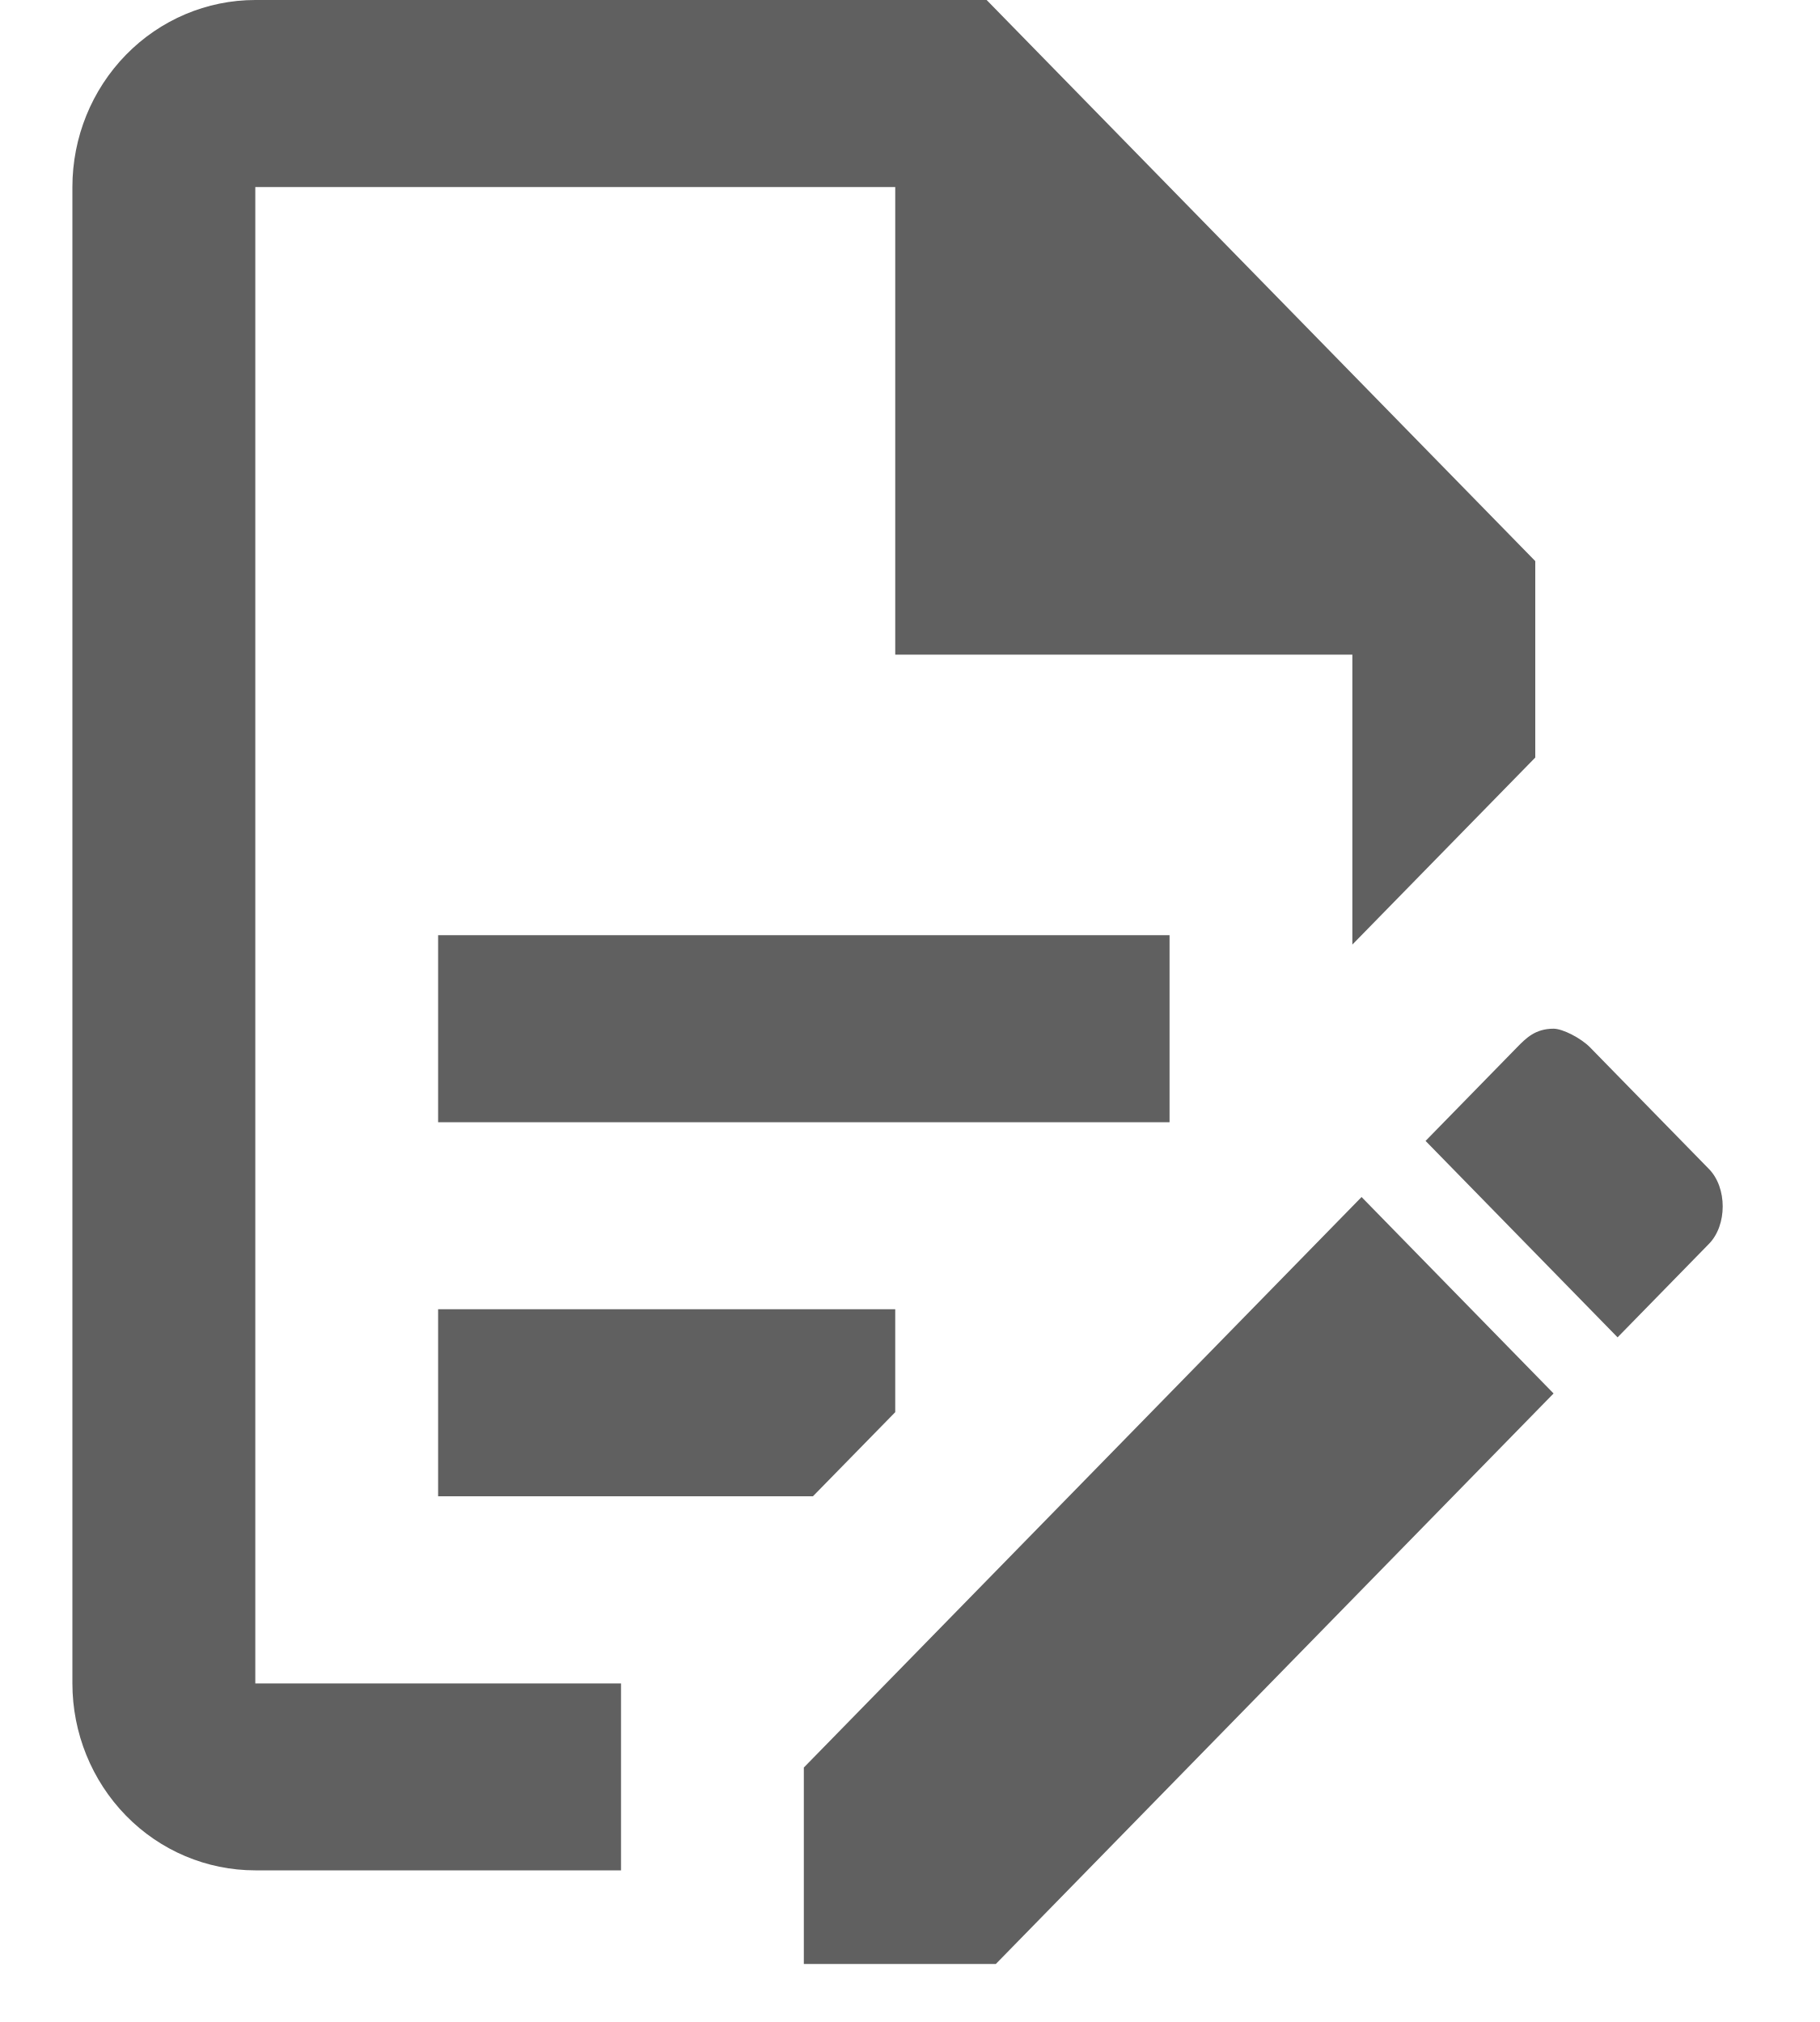
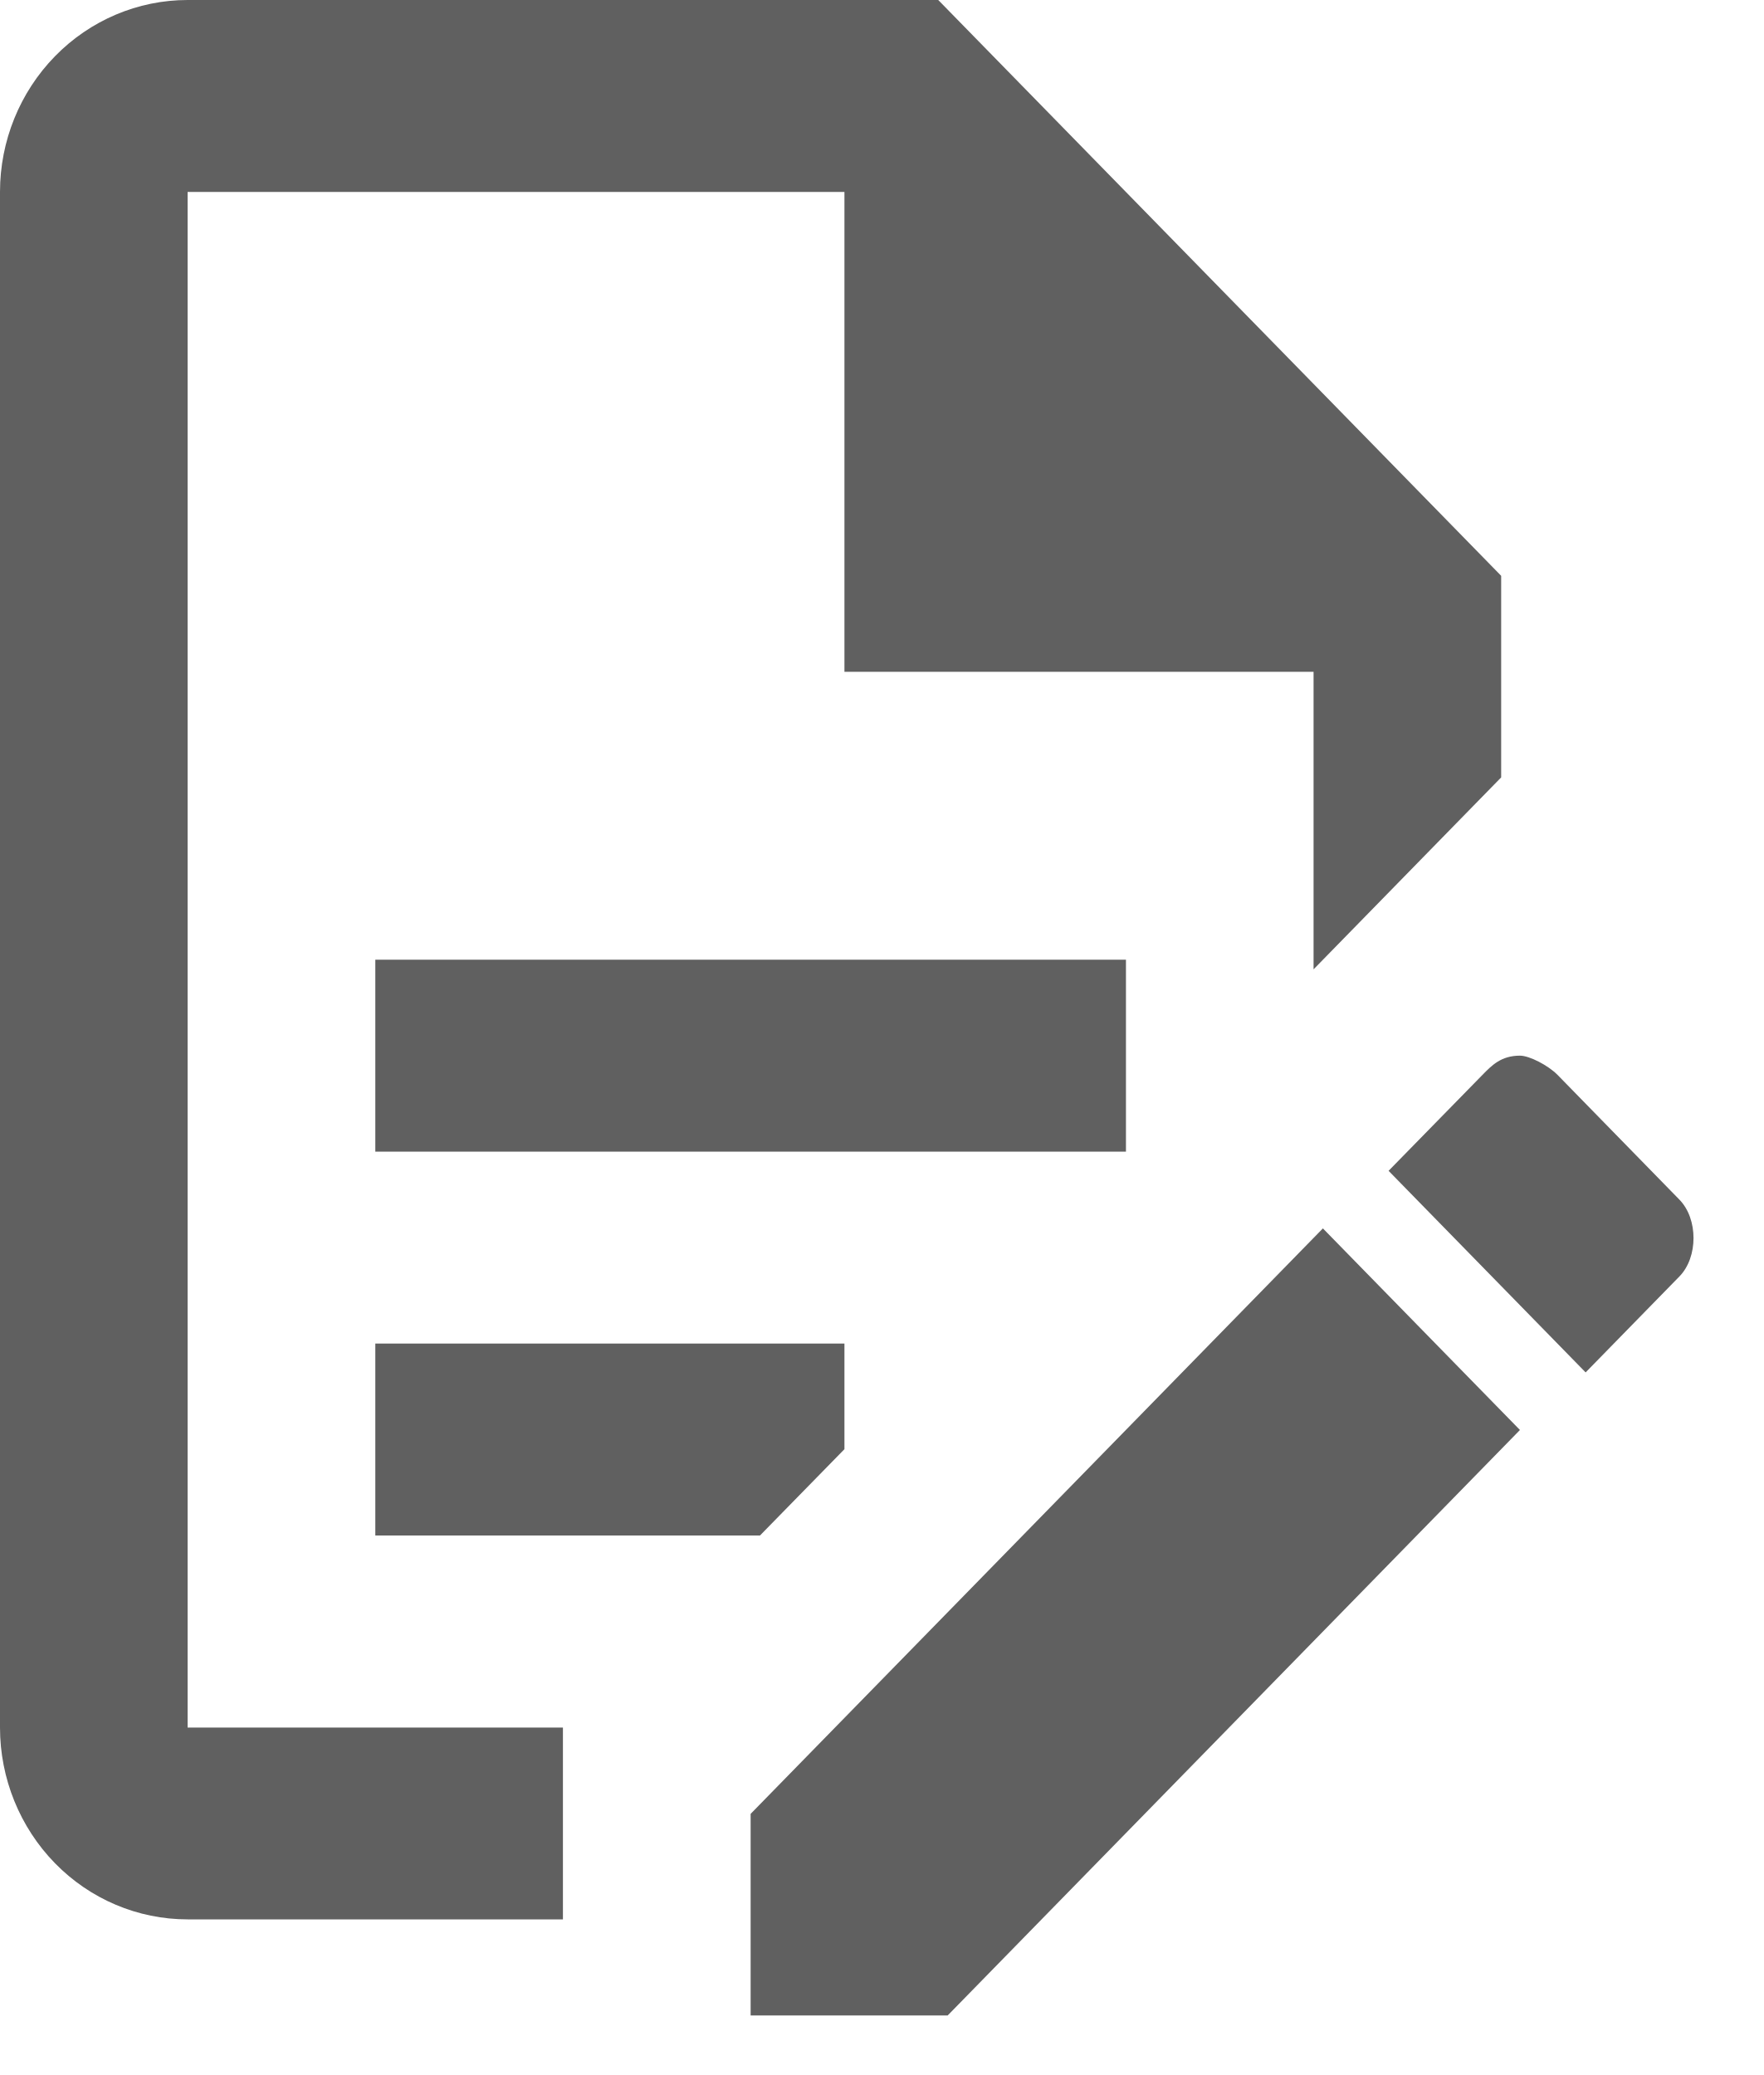
- <svg xmlns="http://www.w3.org/2000/svg" width="18" height="20" viewBox="0 0 18 20" fill="none">
-   <path d="M4.333 9.25H11.567V11.1H4.333V9.25ZM6.142 16.651H2.525V1.85H8.854V6.475H13.375V9.343L15.184 7.493V5.55L9.758 0H2.525C2.045 0 1.585 0.195 1.246 0.542C0.907 0.889 0.716 1.359 0.716 1.85V16.651C0.716 17.141 0.907 17.612 1.246 17.959C1.585 18.306 2.045 18.5 2.525 18.5H6.142V16.651ZM4.333 14.8H8.04L8.854 13.968V12.95H4.333V14.8ZM15.365 10.175C15.455 10.175 15.636 10.268 15.726 10.36L16.902 11.563C17.083 11.748 17.083 12.118 16.902 12.303L15.998 13.228L14.099 11.285L15.003 10.36C15.093 10.268 15.184 10.175 15.365 10.175M15.365 13.783L9.849 19.426H7.95V17.483L13.466 11.84L15.365 13.783Z" fill="#606060" />
+ <svg xmlns="http://www.w3.org/2000/svg" width="17" height="20" viewBox="0 0 17 20" fill="none">
+   <path d="M3.617 9.25H10.851V11.1H3.617V9.25ZM5.425 16.651H1.808V1.85H8.138V6.475H12.659V9.343L14.467 7.493V5.55L9.042 0H1.808C1.329 0 0.869 0.195 0.53 0.542C0.191 0.889 0 1.359 0 1.85V16.651C0 17.141 0.191 17.612 0.53 17.959C0.869 18.306 1.329 18.5 1.808 18.5H5.425V16.651ZM3.617 14.8H7.324L8.138 13.968V12.95H3.617V14.8ZM14.648 10.175C14.739 10.175 14.919 10.268 15.01 10.36L16.185 11.563C16.366 11.748 16.366 12.118 16.185 12.303L15.281 13.228L13.382 11.285L14.287 10.36C14.377 10.268 14.467 10.175 14.648 10.175M14.648 13.783L9.133 19.426H7.234V17.483L12.749 11.84L14.648 13.783Z" fill="#606060" />
</svg>
